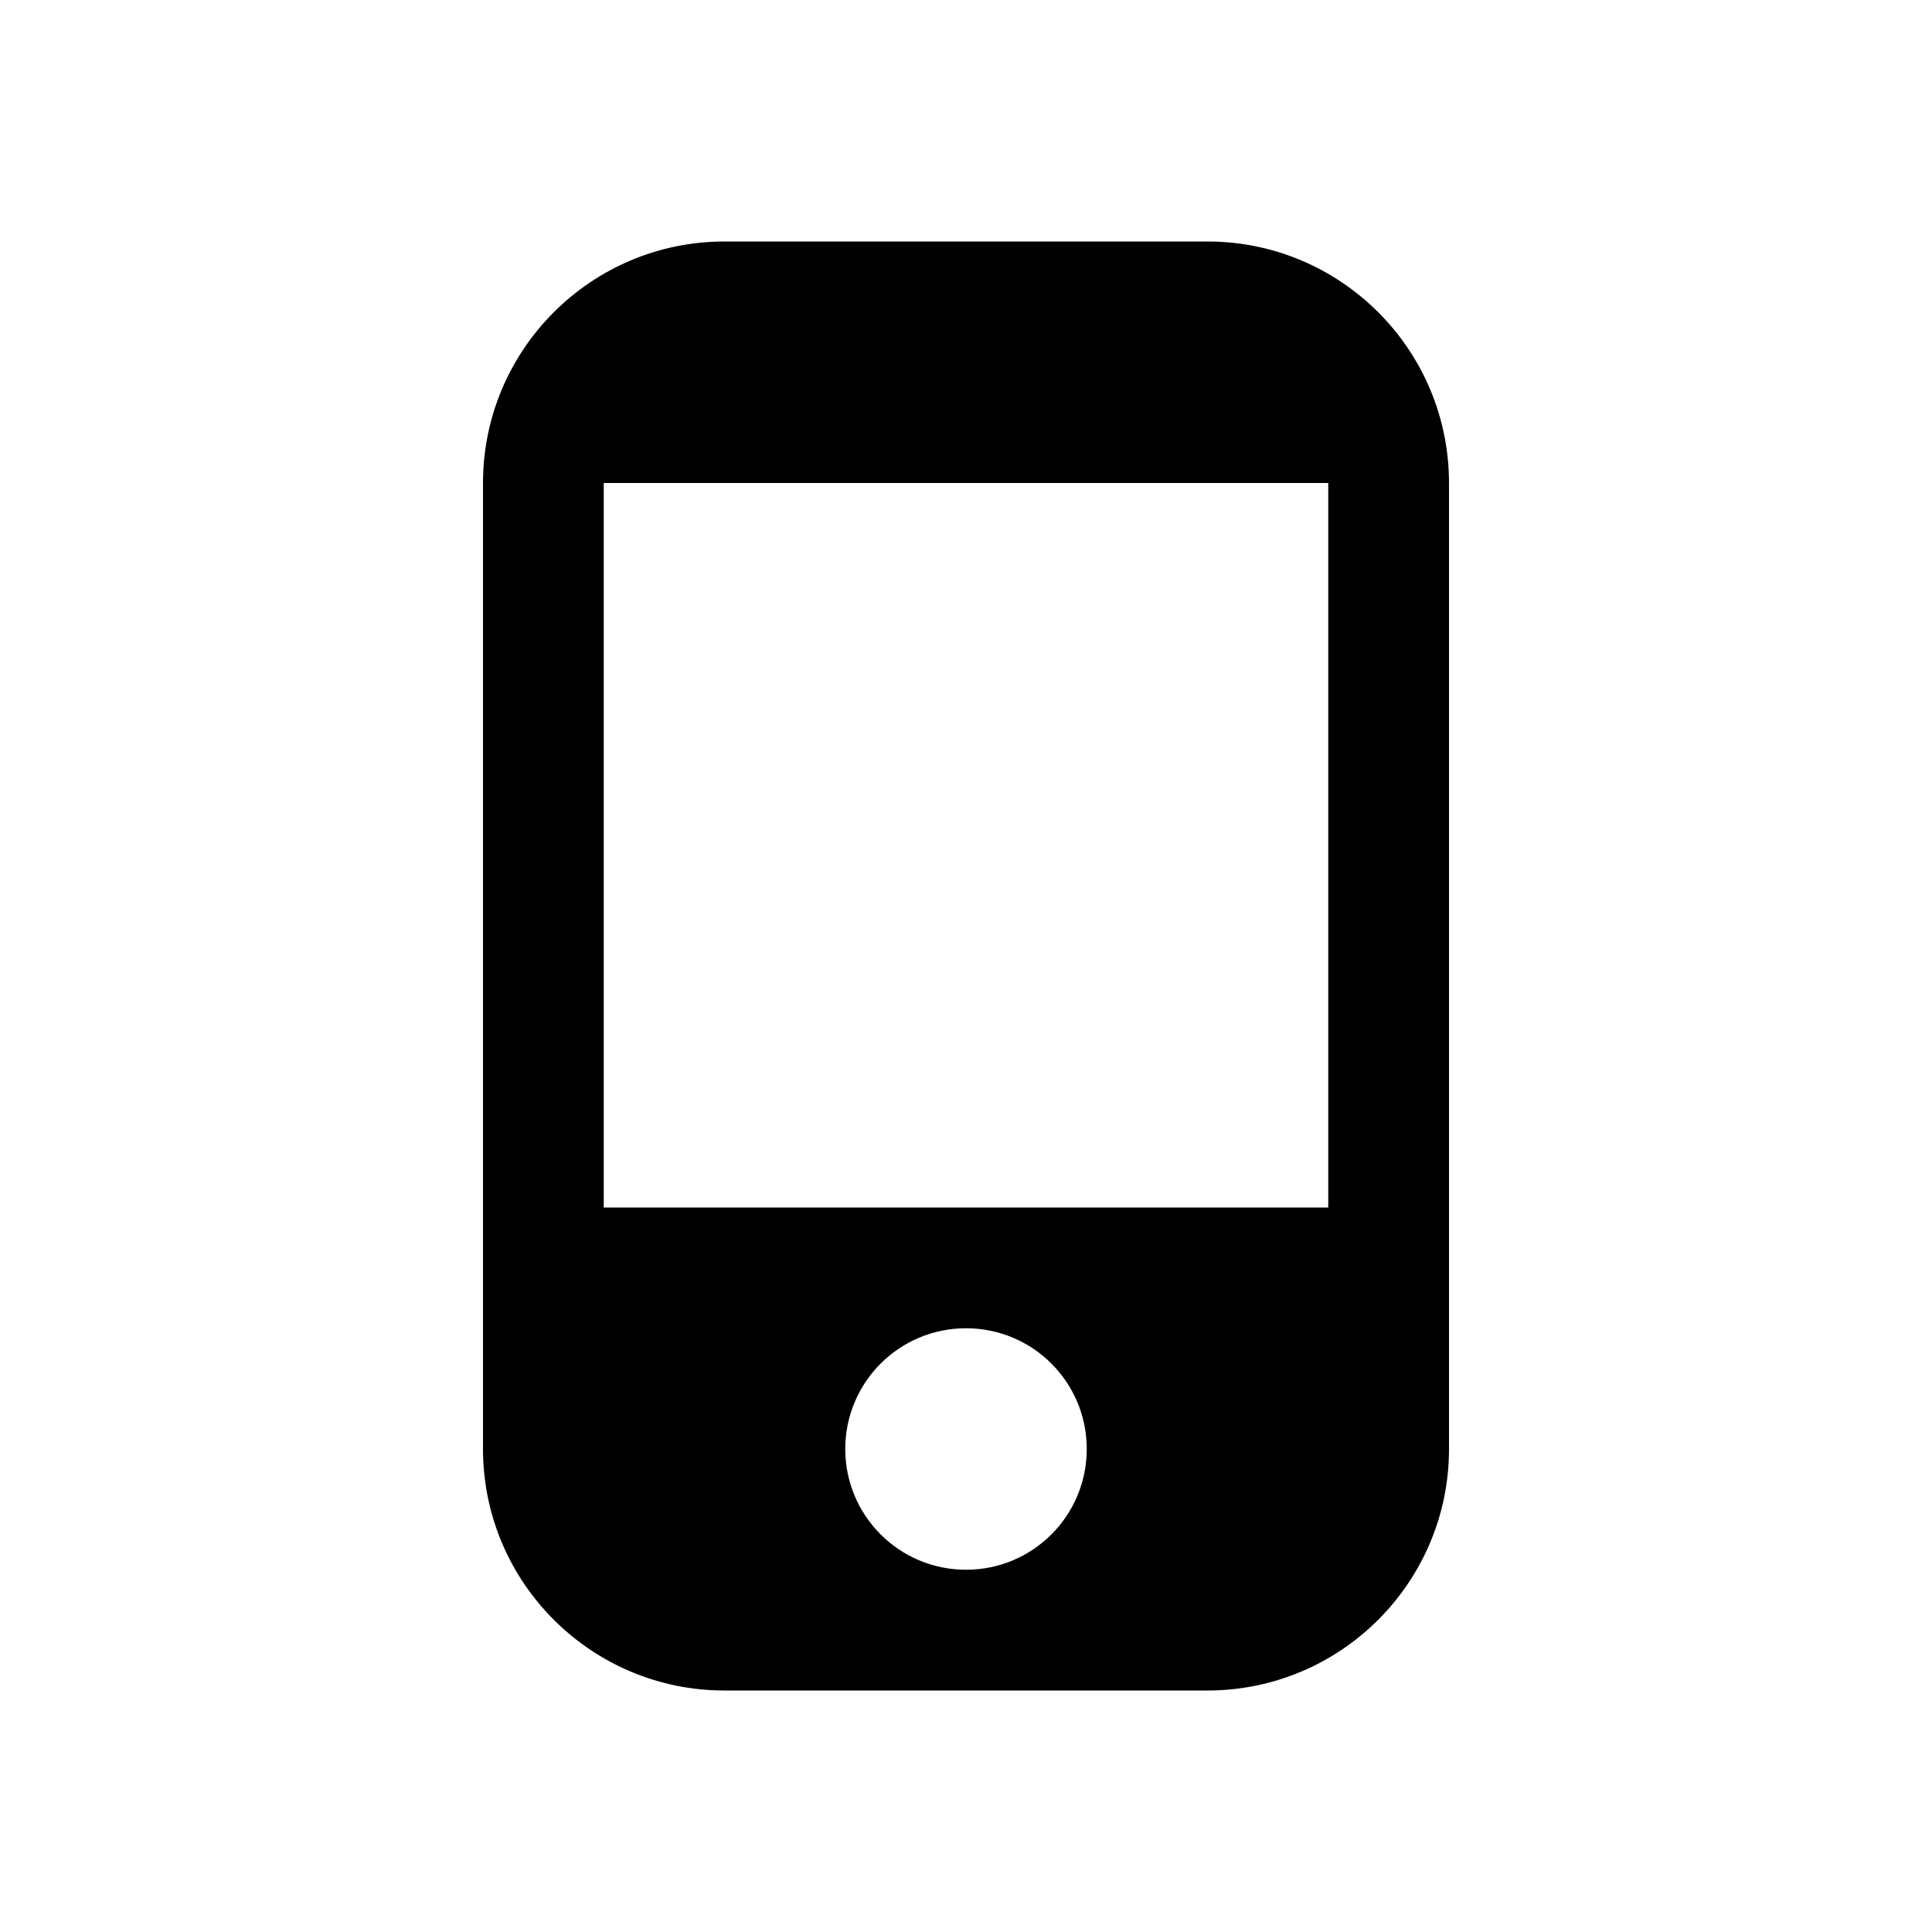
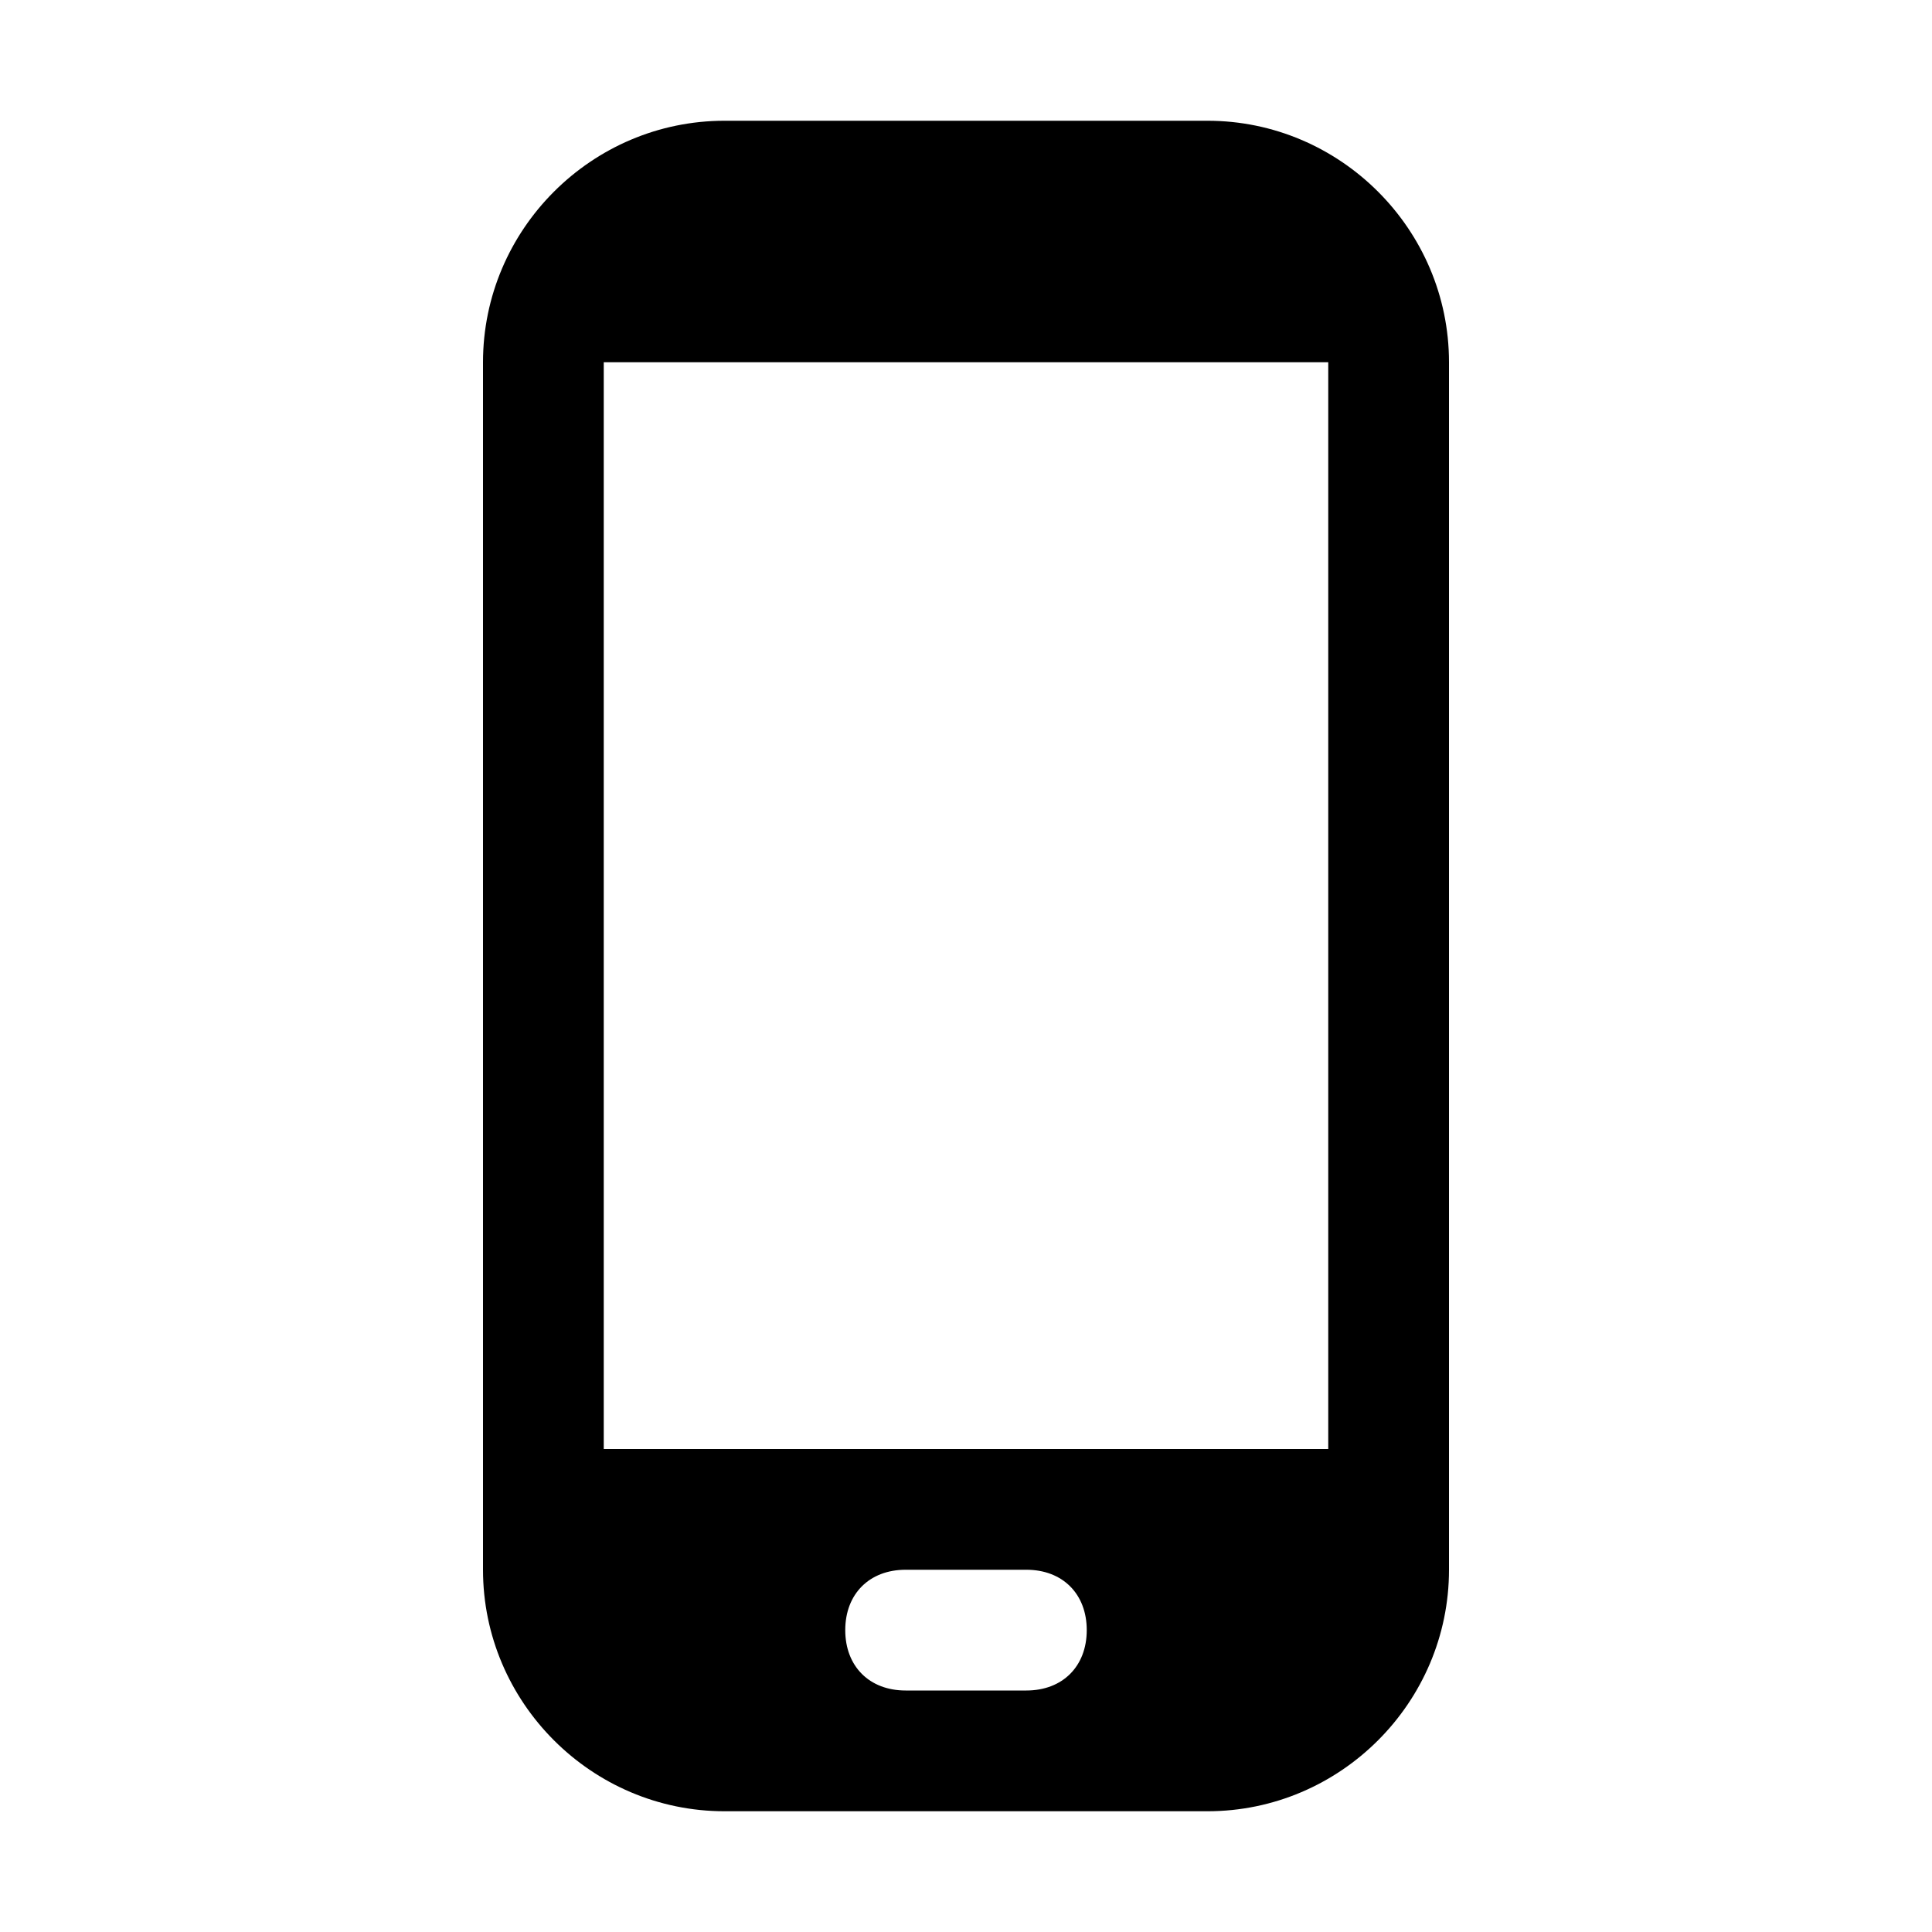
- <svg xmlns="http://www.w3.org/2000/svg" width="16" height="16" viewBox="0 0 16 16">
+ <svg xmlns="http://www.w3.org/2000/svg" viewBox="0 0 16 16">
  <rect x="0" fill="none" width="16" height="16" />
  <g>
-     <path d="M10 2H6c-1.104 0-2 .896-2 2v8c0 1.104.896 2 2 2h4c1.104 0 2-.896 2-2V4c0-1.104-.896-2-2-2zM8 13c-.552 0-1-.447-1-1s.448-1 1-1c.553 0 1 .447 1 1s-.447 1-1 1zm3-3H5V4h6v6z" />
+     <path d="M10 1H6c-1.1 0-2 .9-2 2v10c0 1.1.9 2 2 2h4c1.1 0 2-.9 2-2V3c0-1.1-.9-2-2-2zM8.5 14h-1c-.3 0-.5-.2-.5-.5s.2-.5.5-.5h1c.3 0 .5.2.5.5s-.2.5-.5.5zm2.5-2H5V3h6v9z" />
  </g>
</svg>
